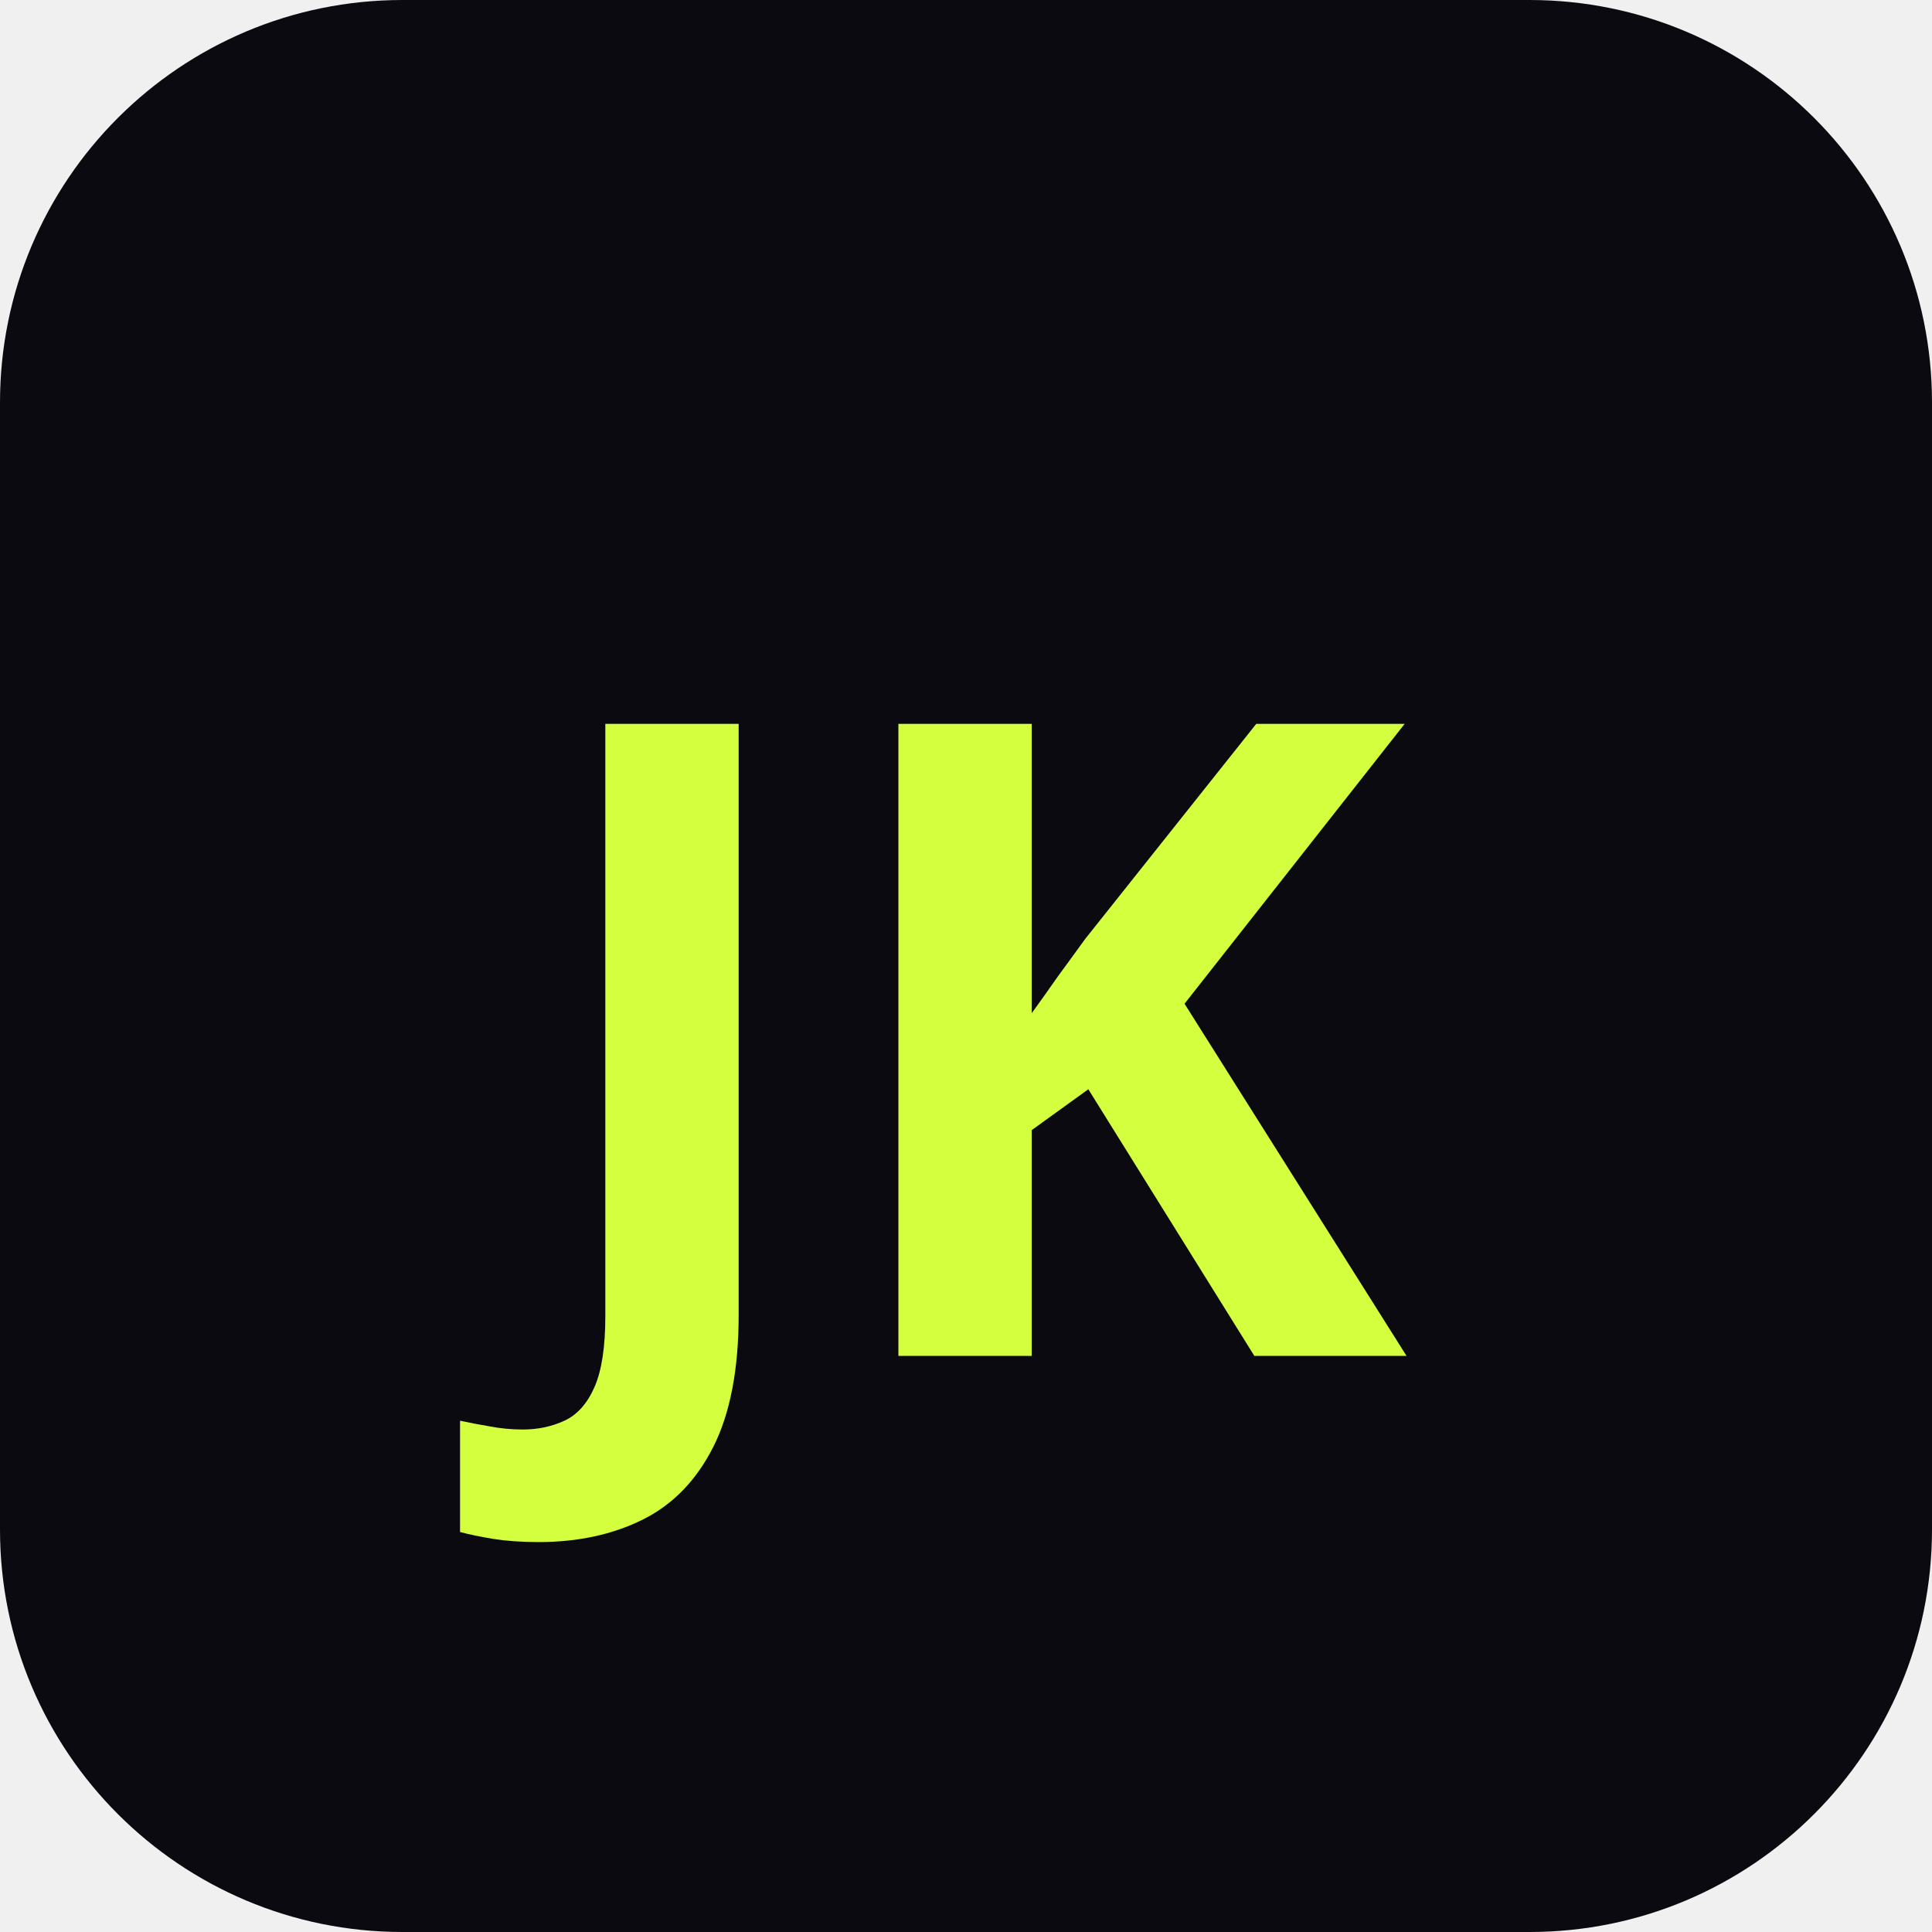
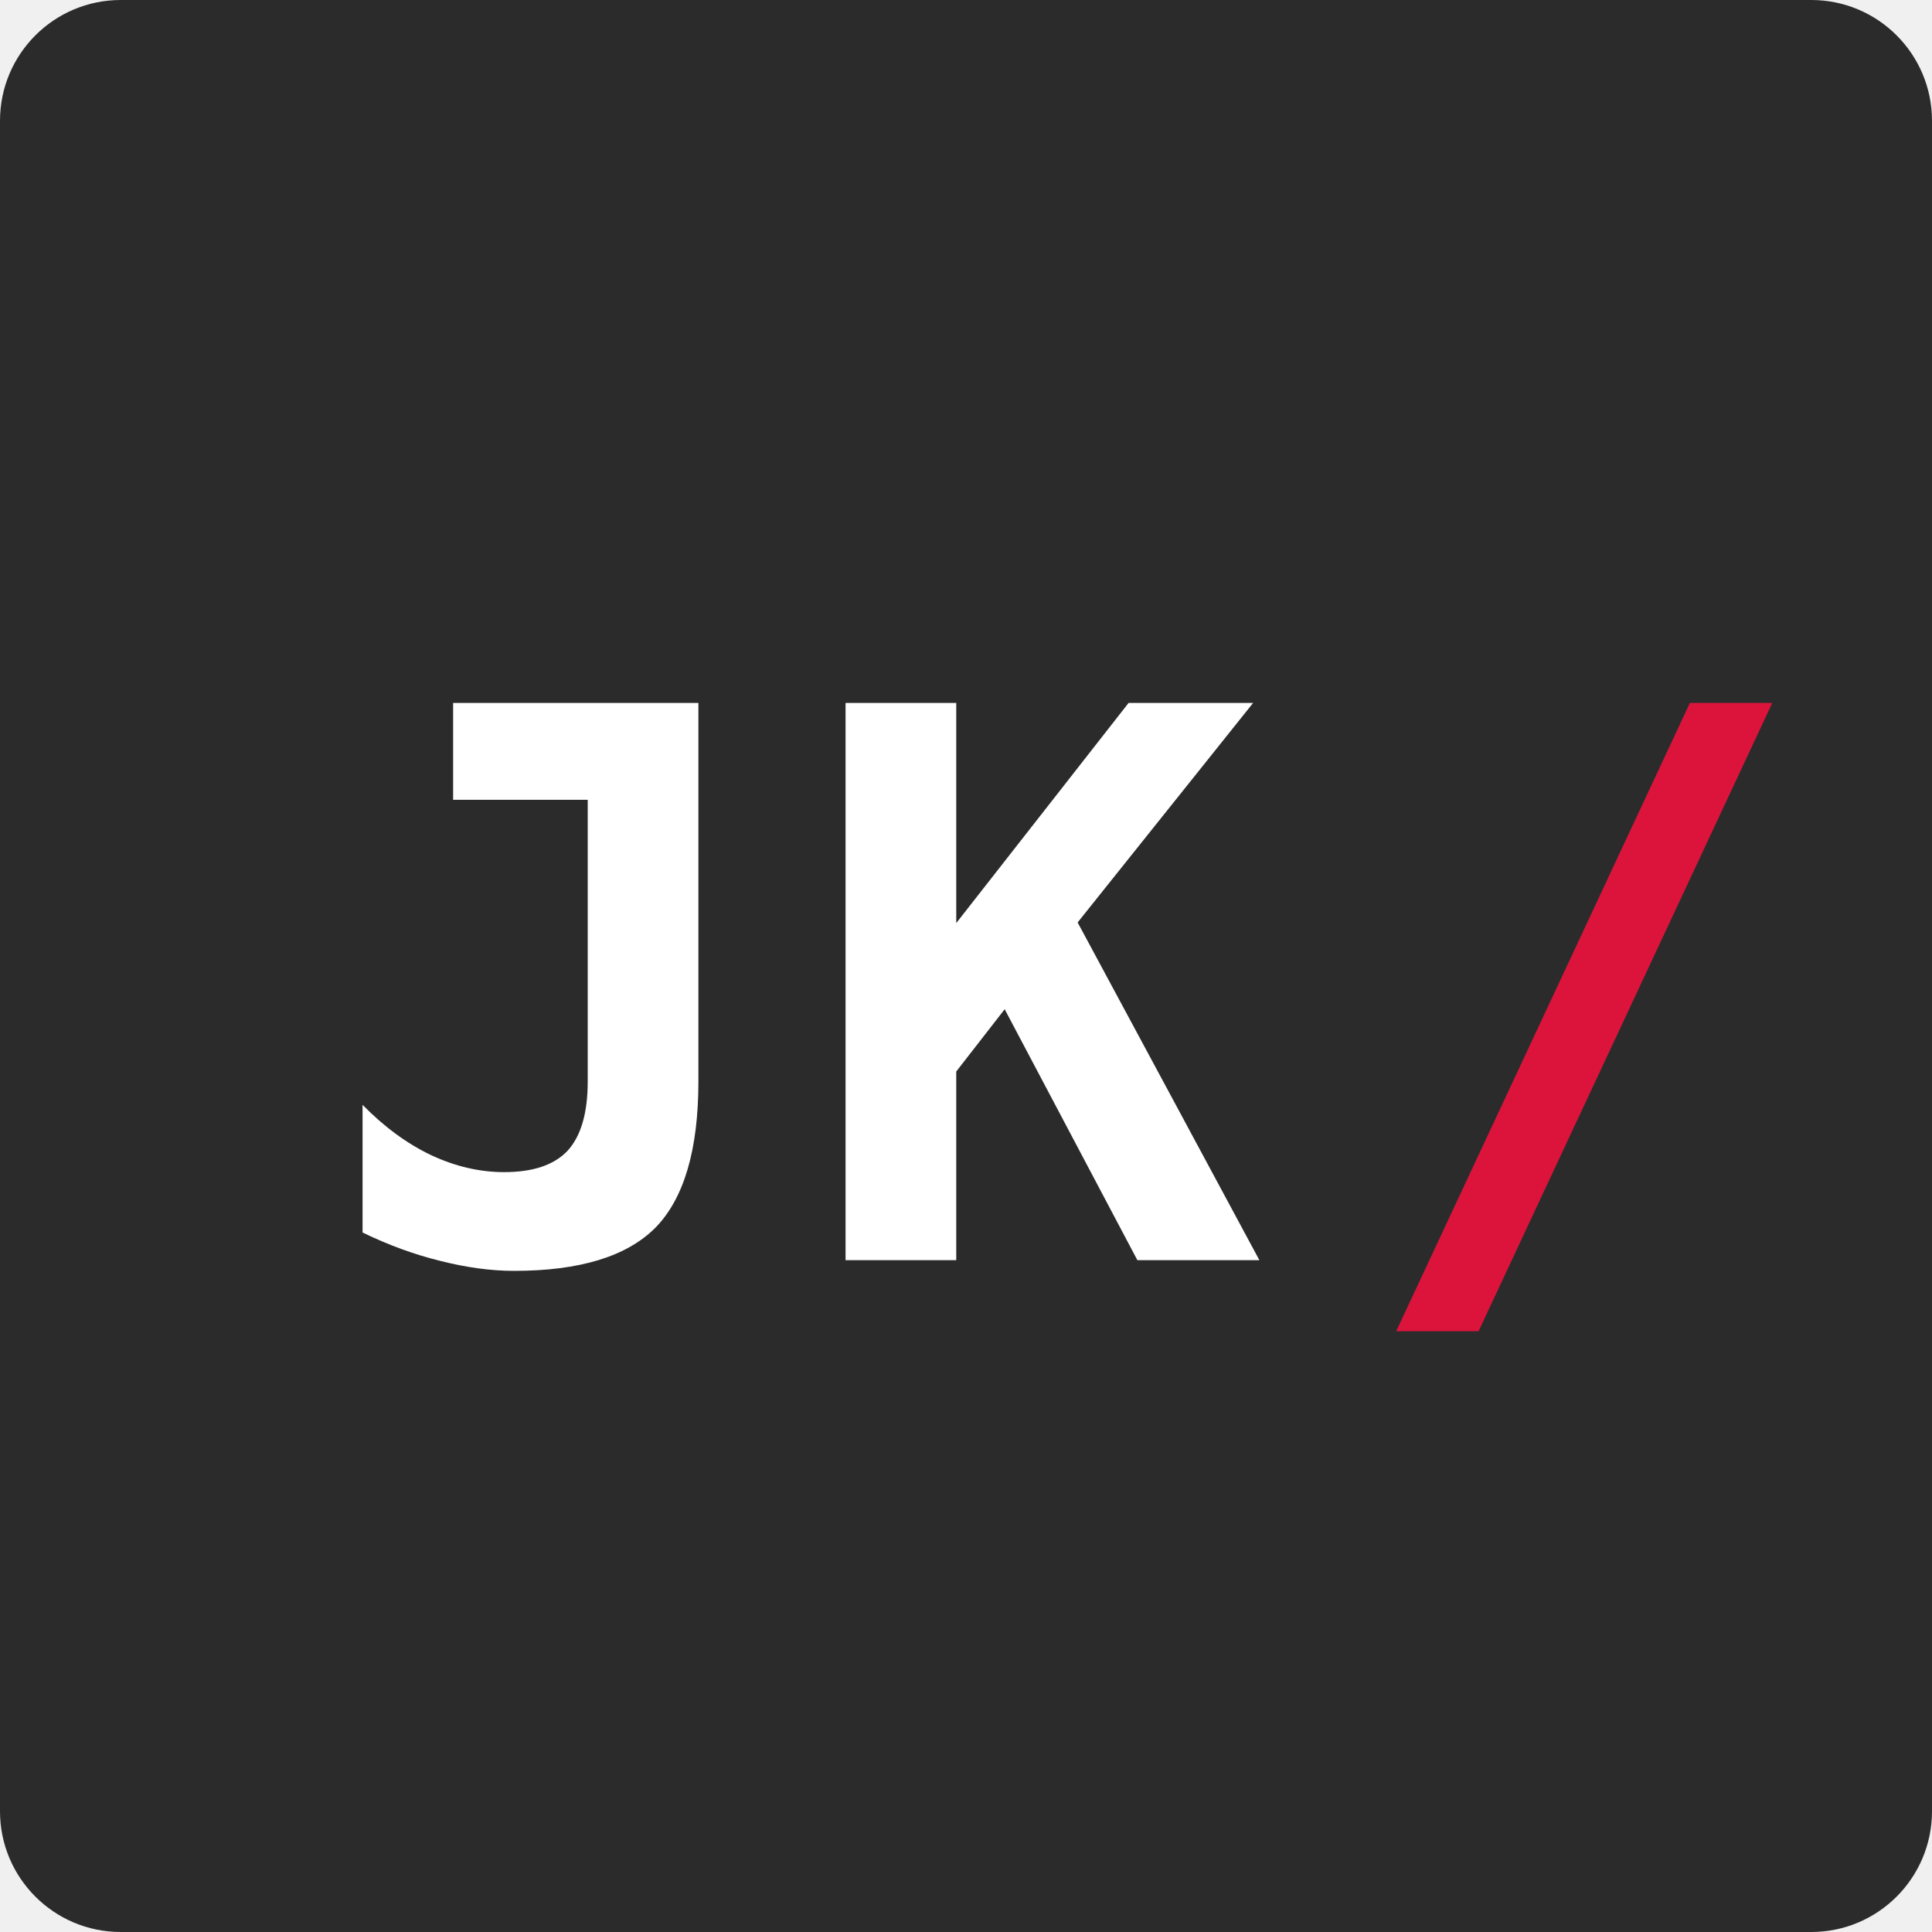
<svg xmlns="http://www.w3.org/2000/svg" viewBox="0 0 48 48">
-   <rect width="48" height="48" rx="10" fill="#0a0a10" />
-   <text x="50%" y="54%" text-anchor="middle" dominant-baseline="middle" font-family="'Space Grotesk', ui-sans-serif, sans-serif" font-weight="700" font-size="22" fill="#d4ff3f">JK</text>
+   <rect width="48" height="48" rx="3" fill="#2b2b2b" />
+   <text x="41%" y="54%" text-anchor="middle" dominant-baseline="middle" font-family="ui-monospace, 'Geist Mono', Menlo, Consolas, monospace" font-weight="600" font-size="19" letter-spacing="0.5" fill="#ffffff">JK</text>
+   <text x="82%" y="54%" text-anchor="middle" dominant-baseline="middle" font-family="ui-monospace, 'Geist Mono', Menlo, Consolas, monospace" font-weight="600" font-size="19" fill="#dc143c">/</text>
</svg>
